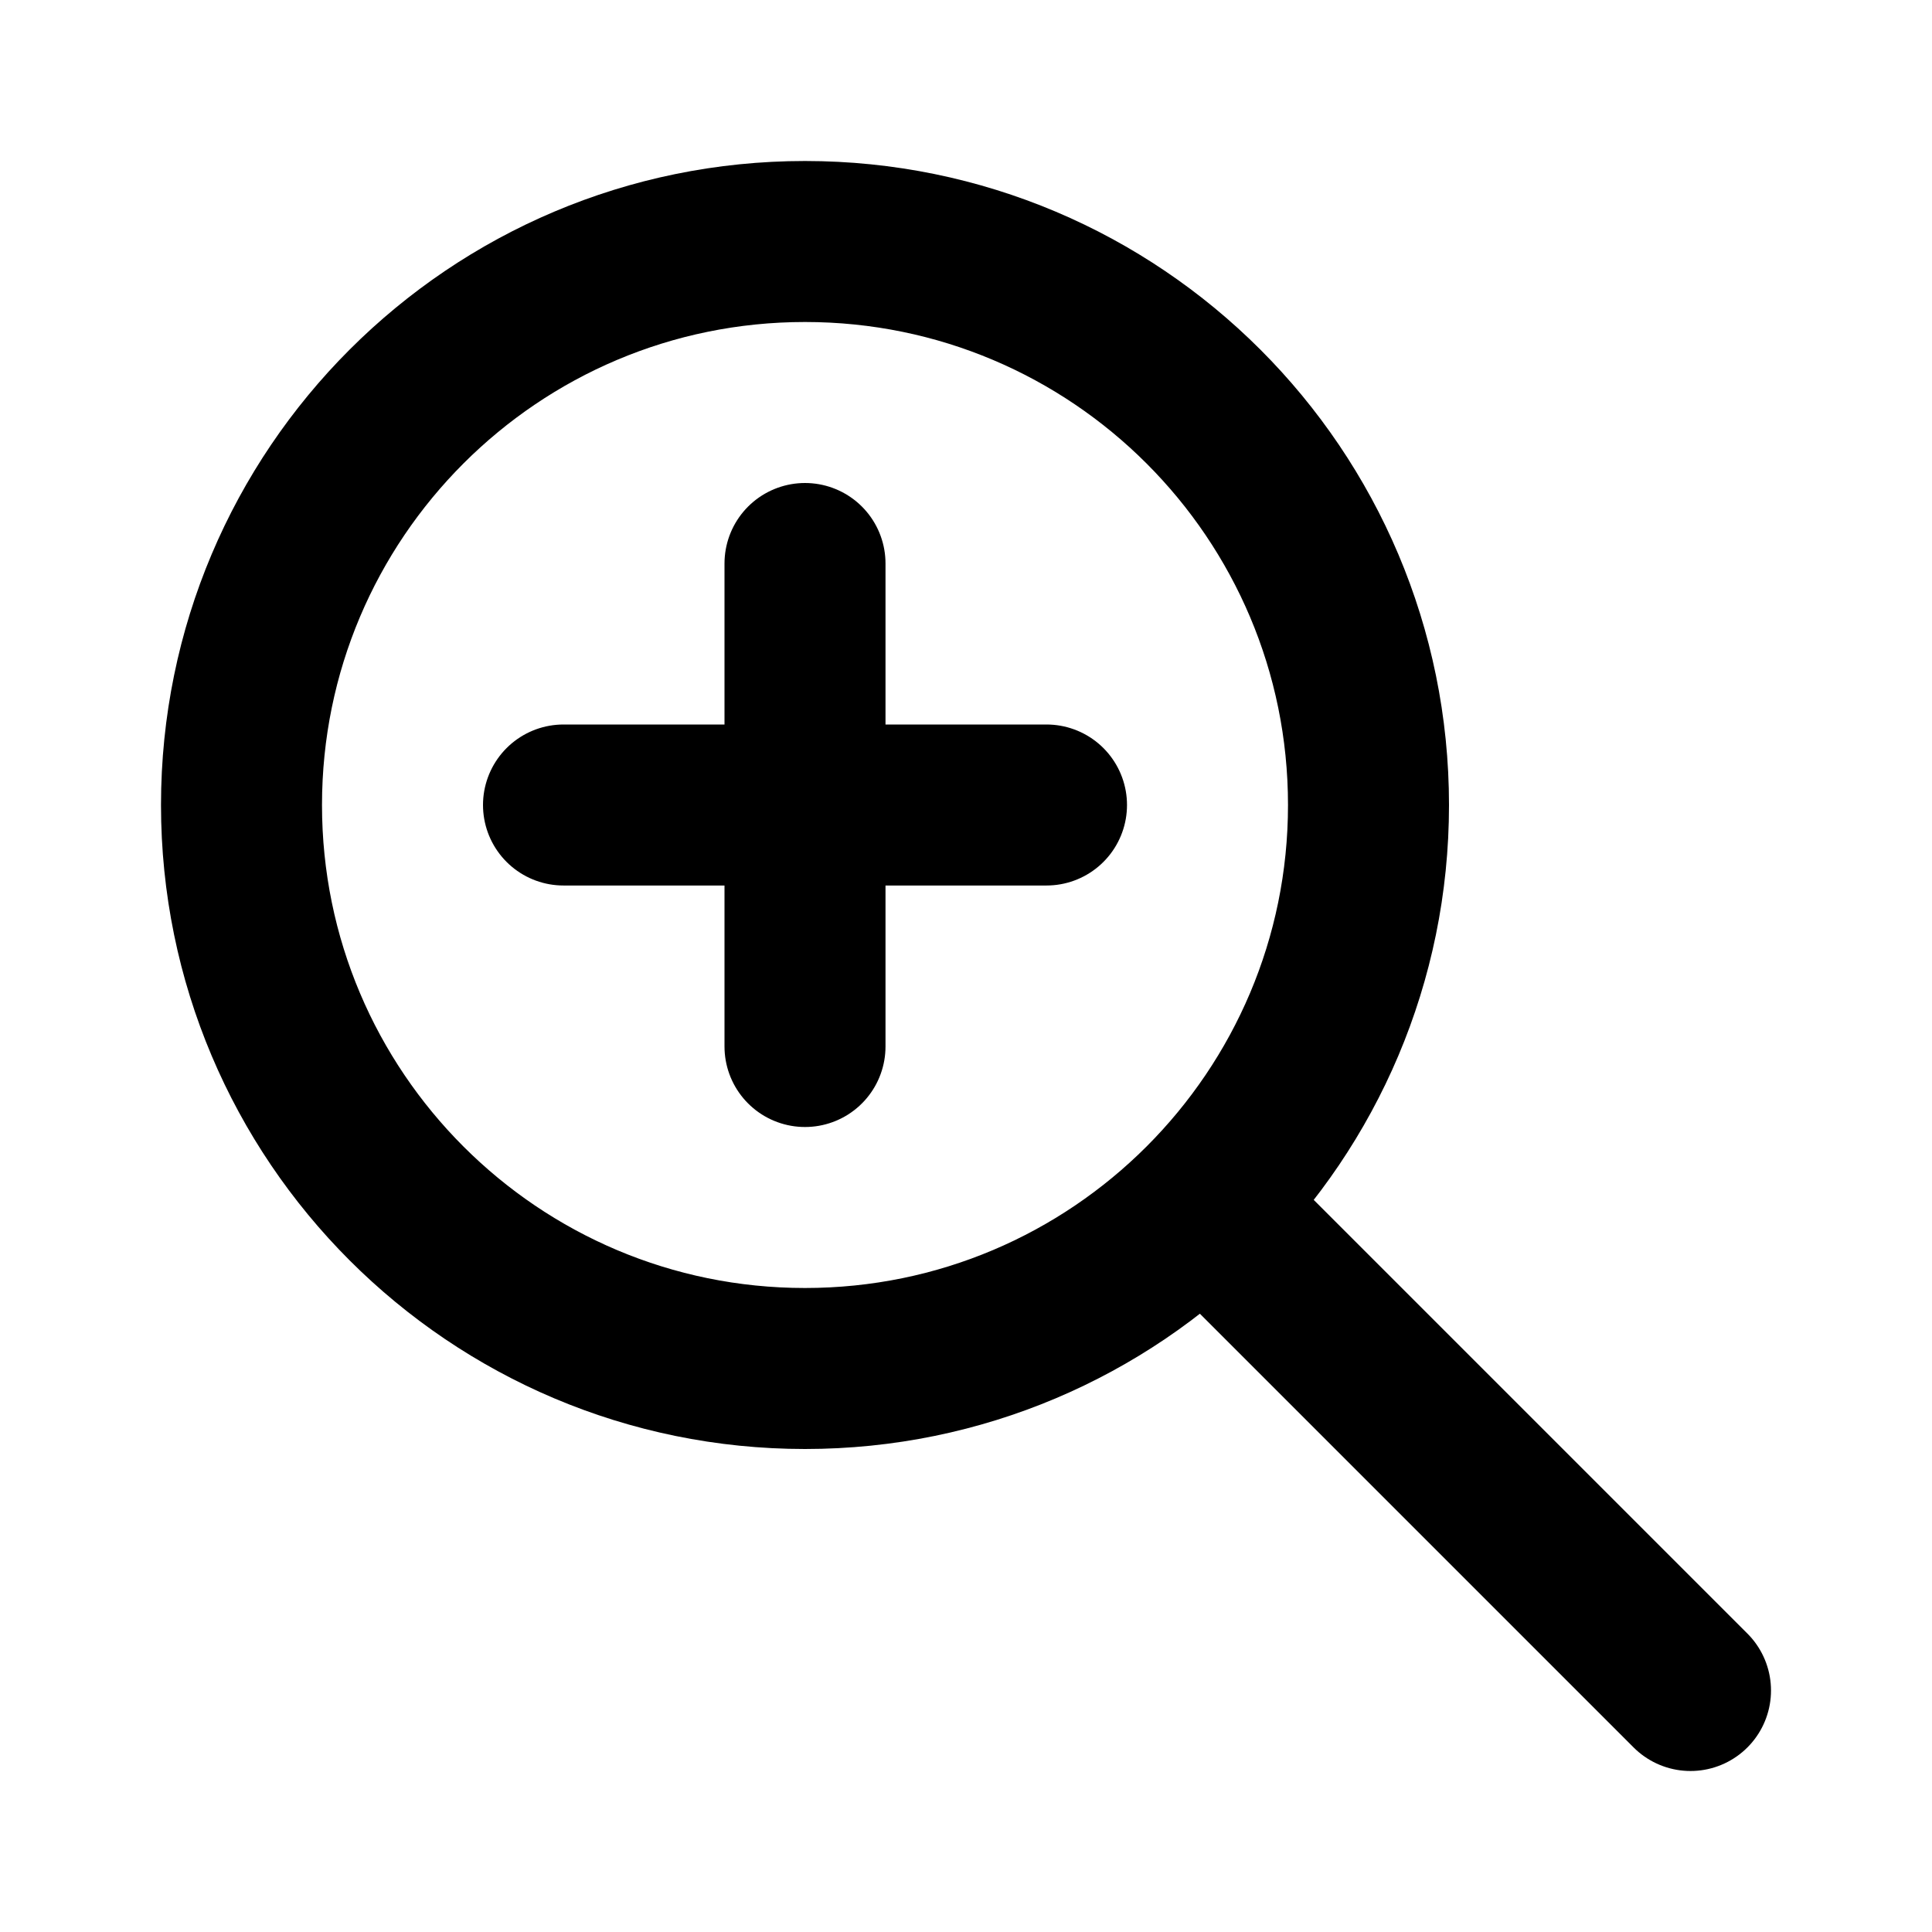
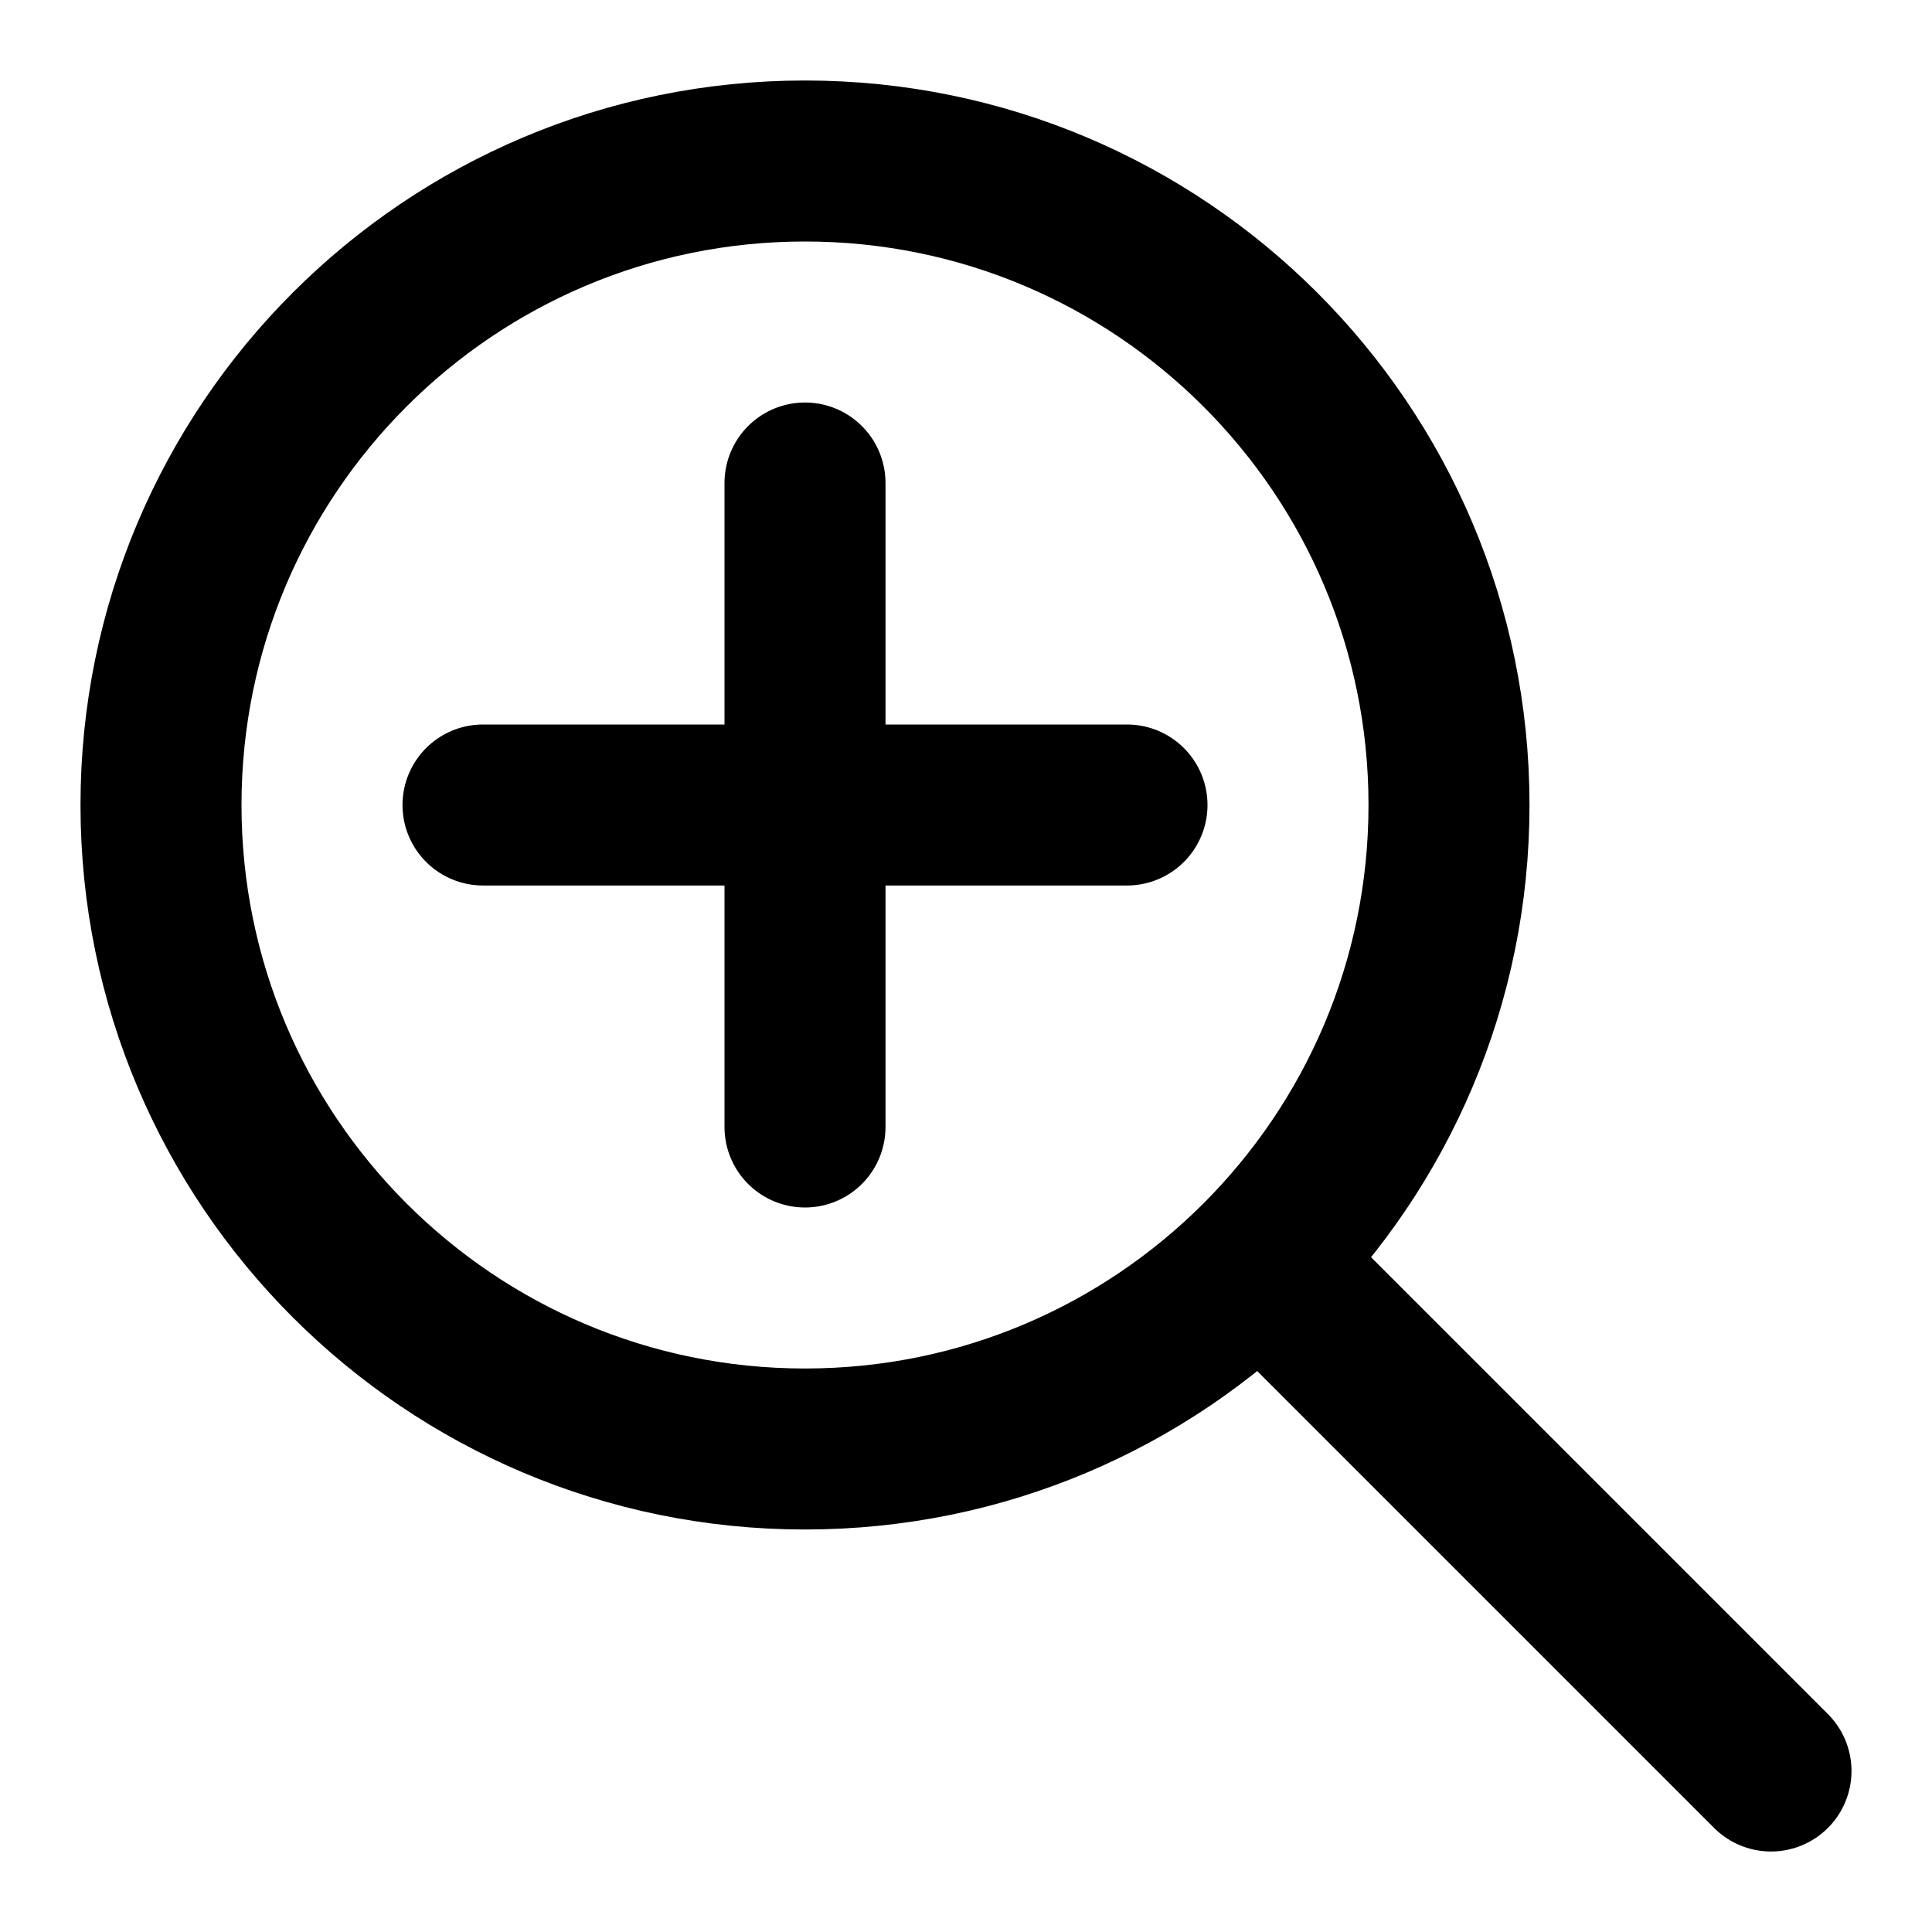
<svg xmlns="http://www.w3.org/2000/svg" width="24" height="24" viewBox="0 0 24 24" fill="none">
-   <path d="M17 10C17 13.866 13.866 17 10 17C6.134 17 3 13.866 3 10C3 6.134 6.134 3 10 3C13.866 3 17 6.134 17 10ZM15 15L21 21M10 7L10 13M7 10L13 10" stroke="black" stroke-width="2" stroke-linecap="round" stroke-linejoin="round" />
+   <path d="M18 10C18 14.418 14.418 18 10 18C5.582 18 2 14.418 2 10C2 5.582 5.582 2 10 2C14.418 2 18 5.582 18 10ZM15.657 15.657L22 22M10 6L10 14M6 10L14 10" stroke="black" stroke-width="2" stroke-linecap="round" stroke-linejoin="round" />
</svg>
